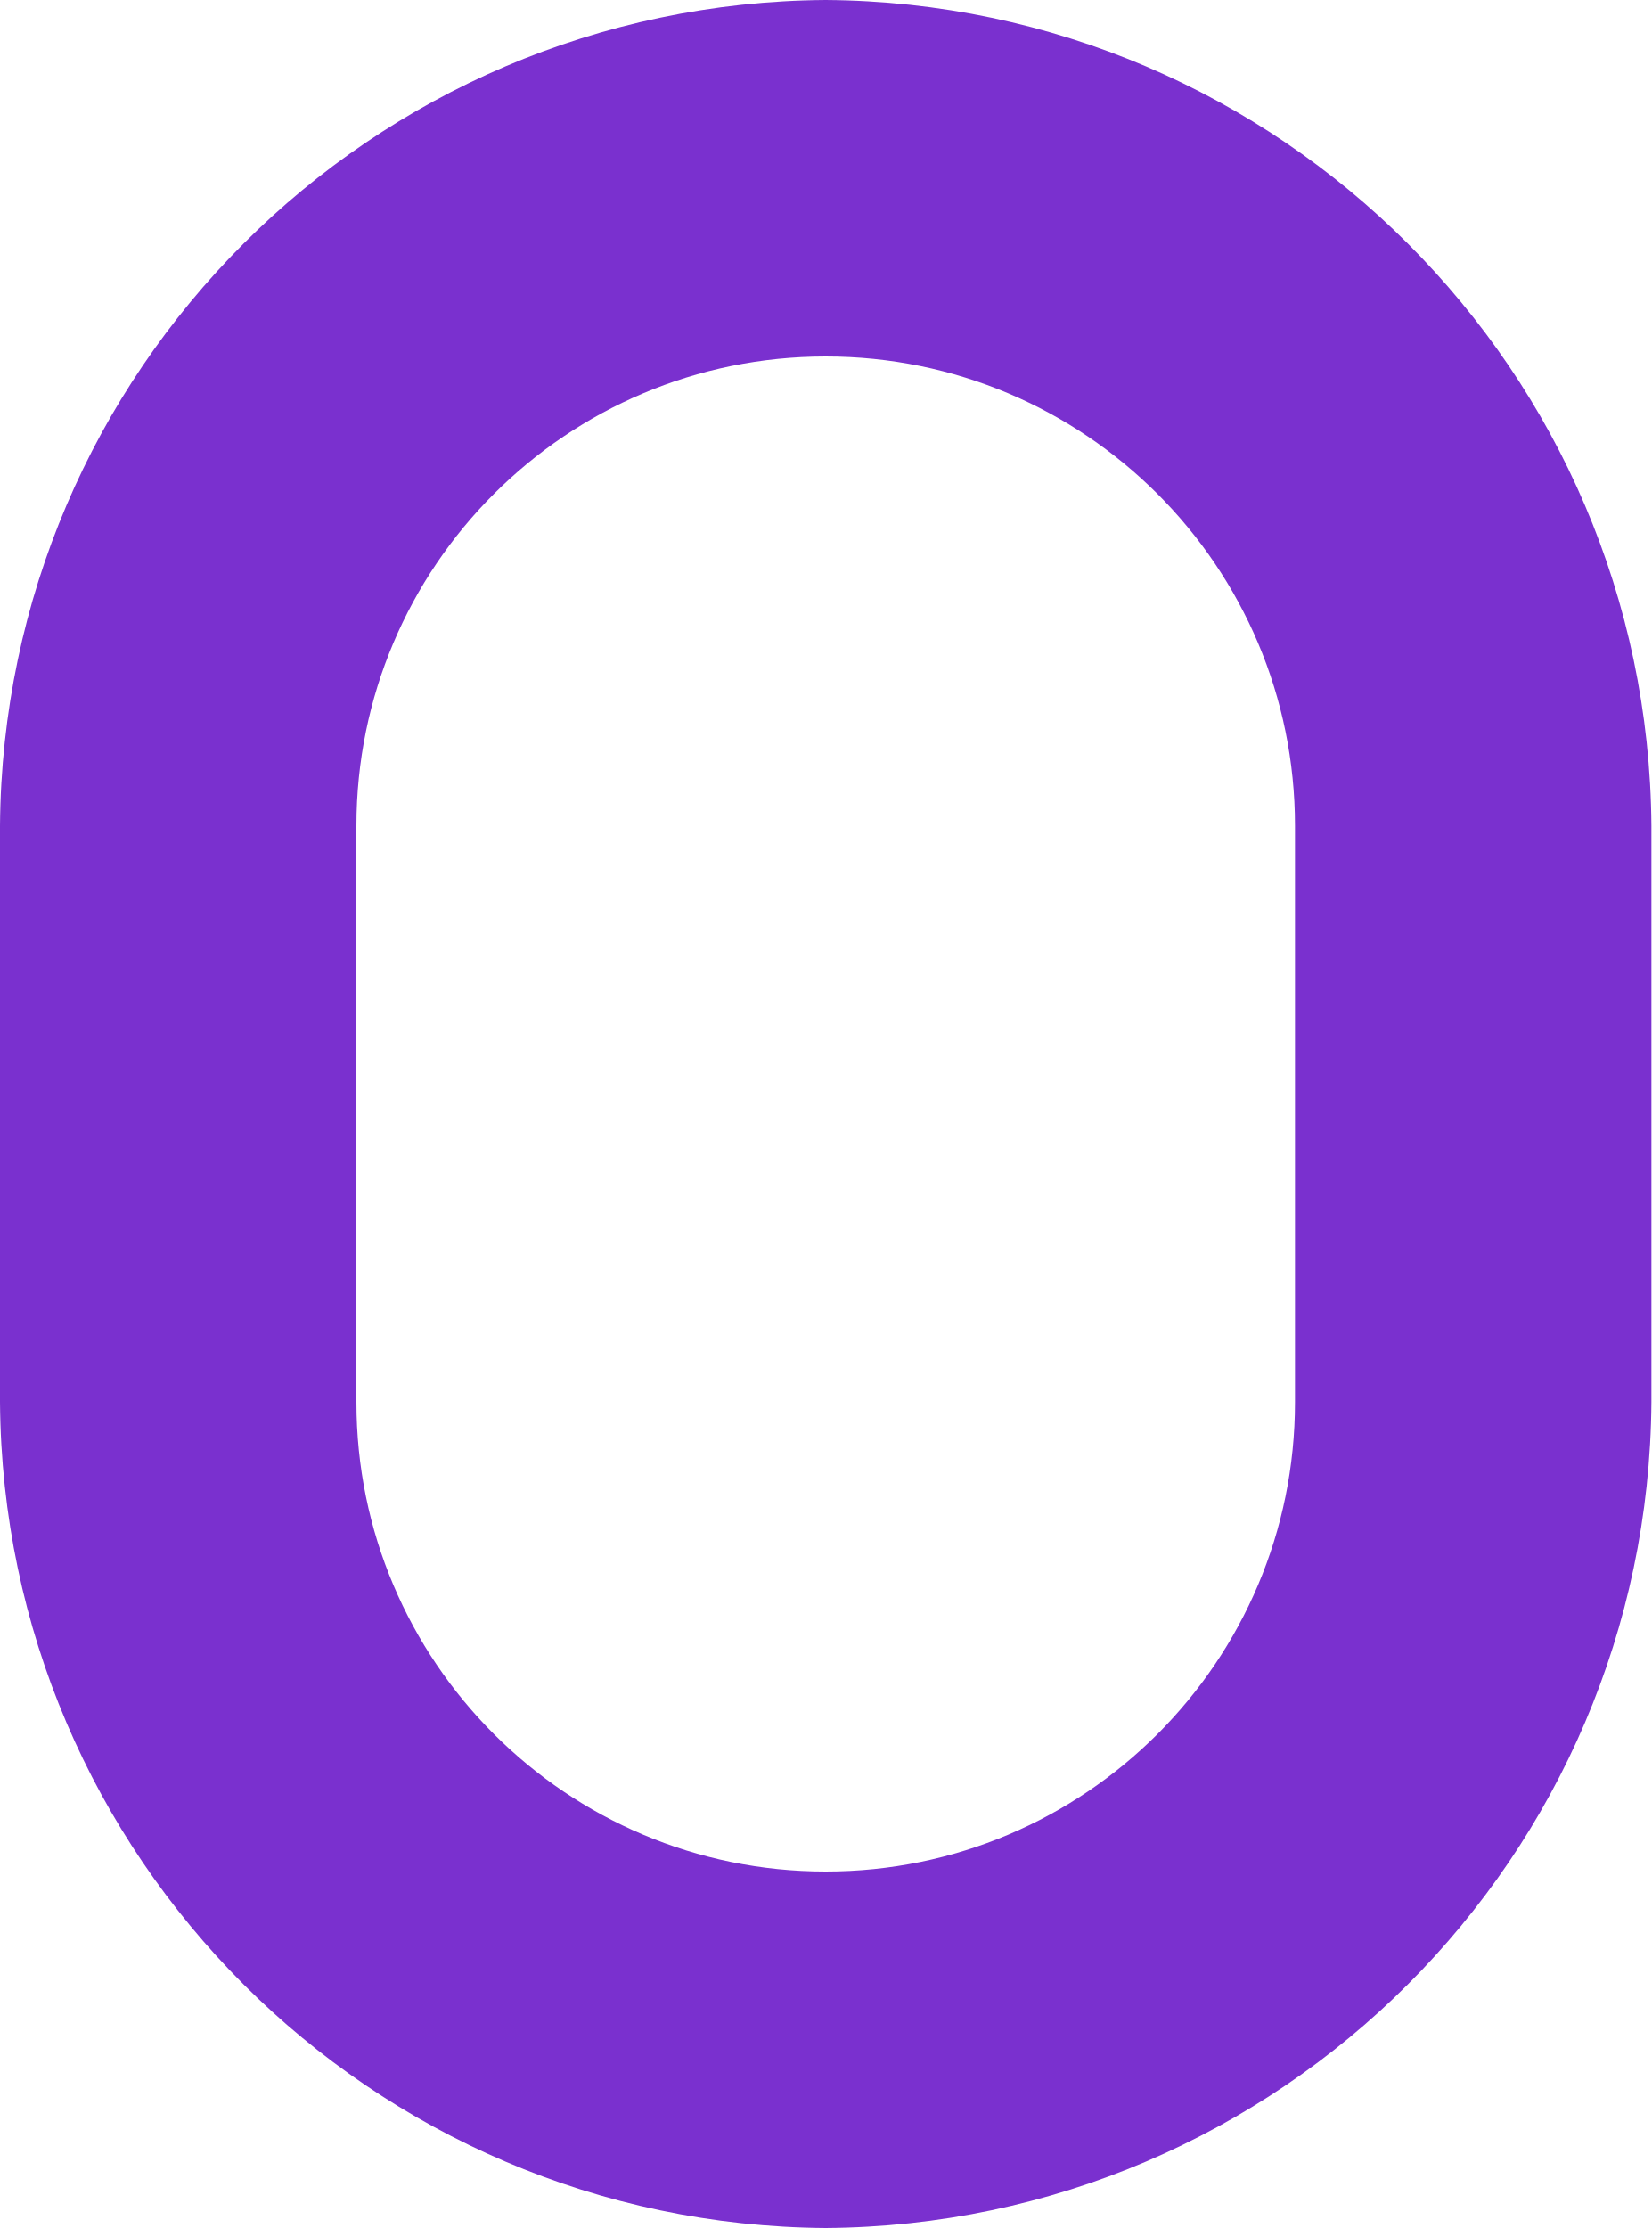
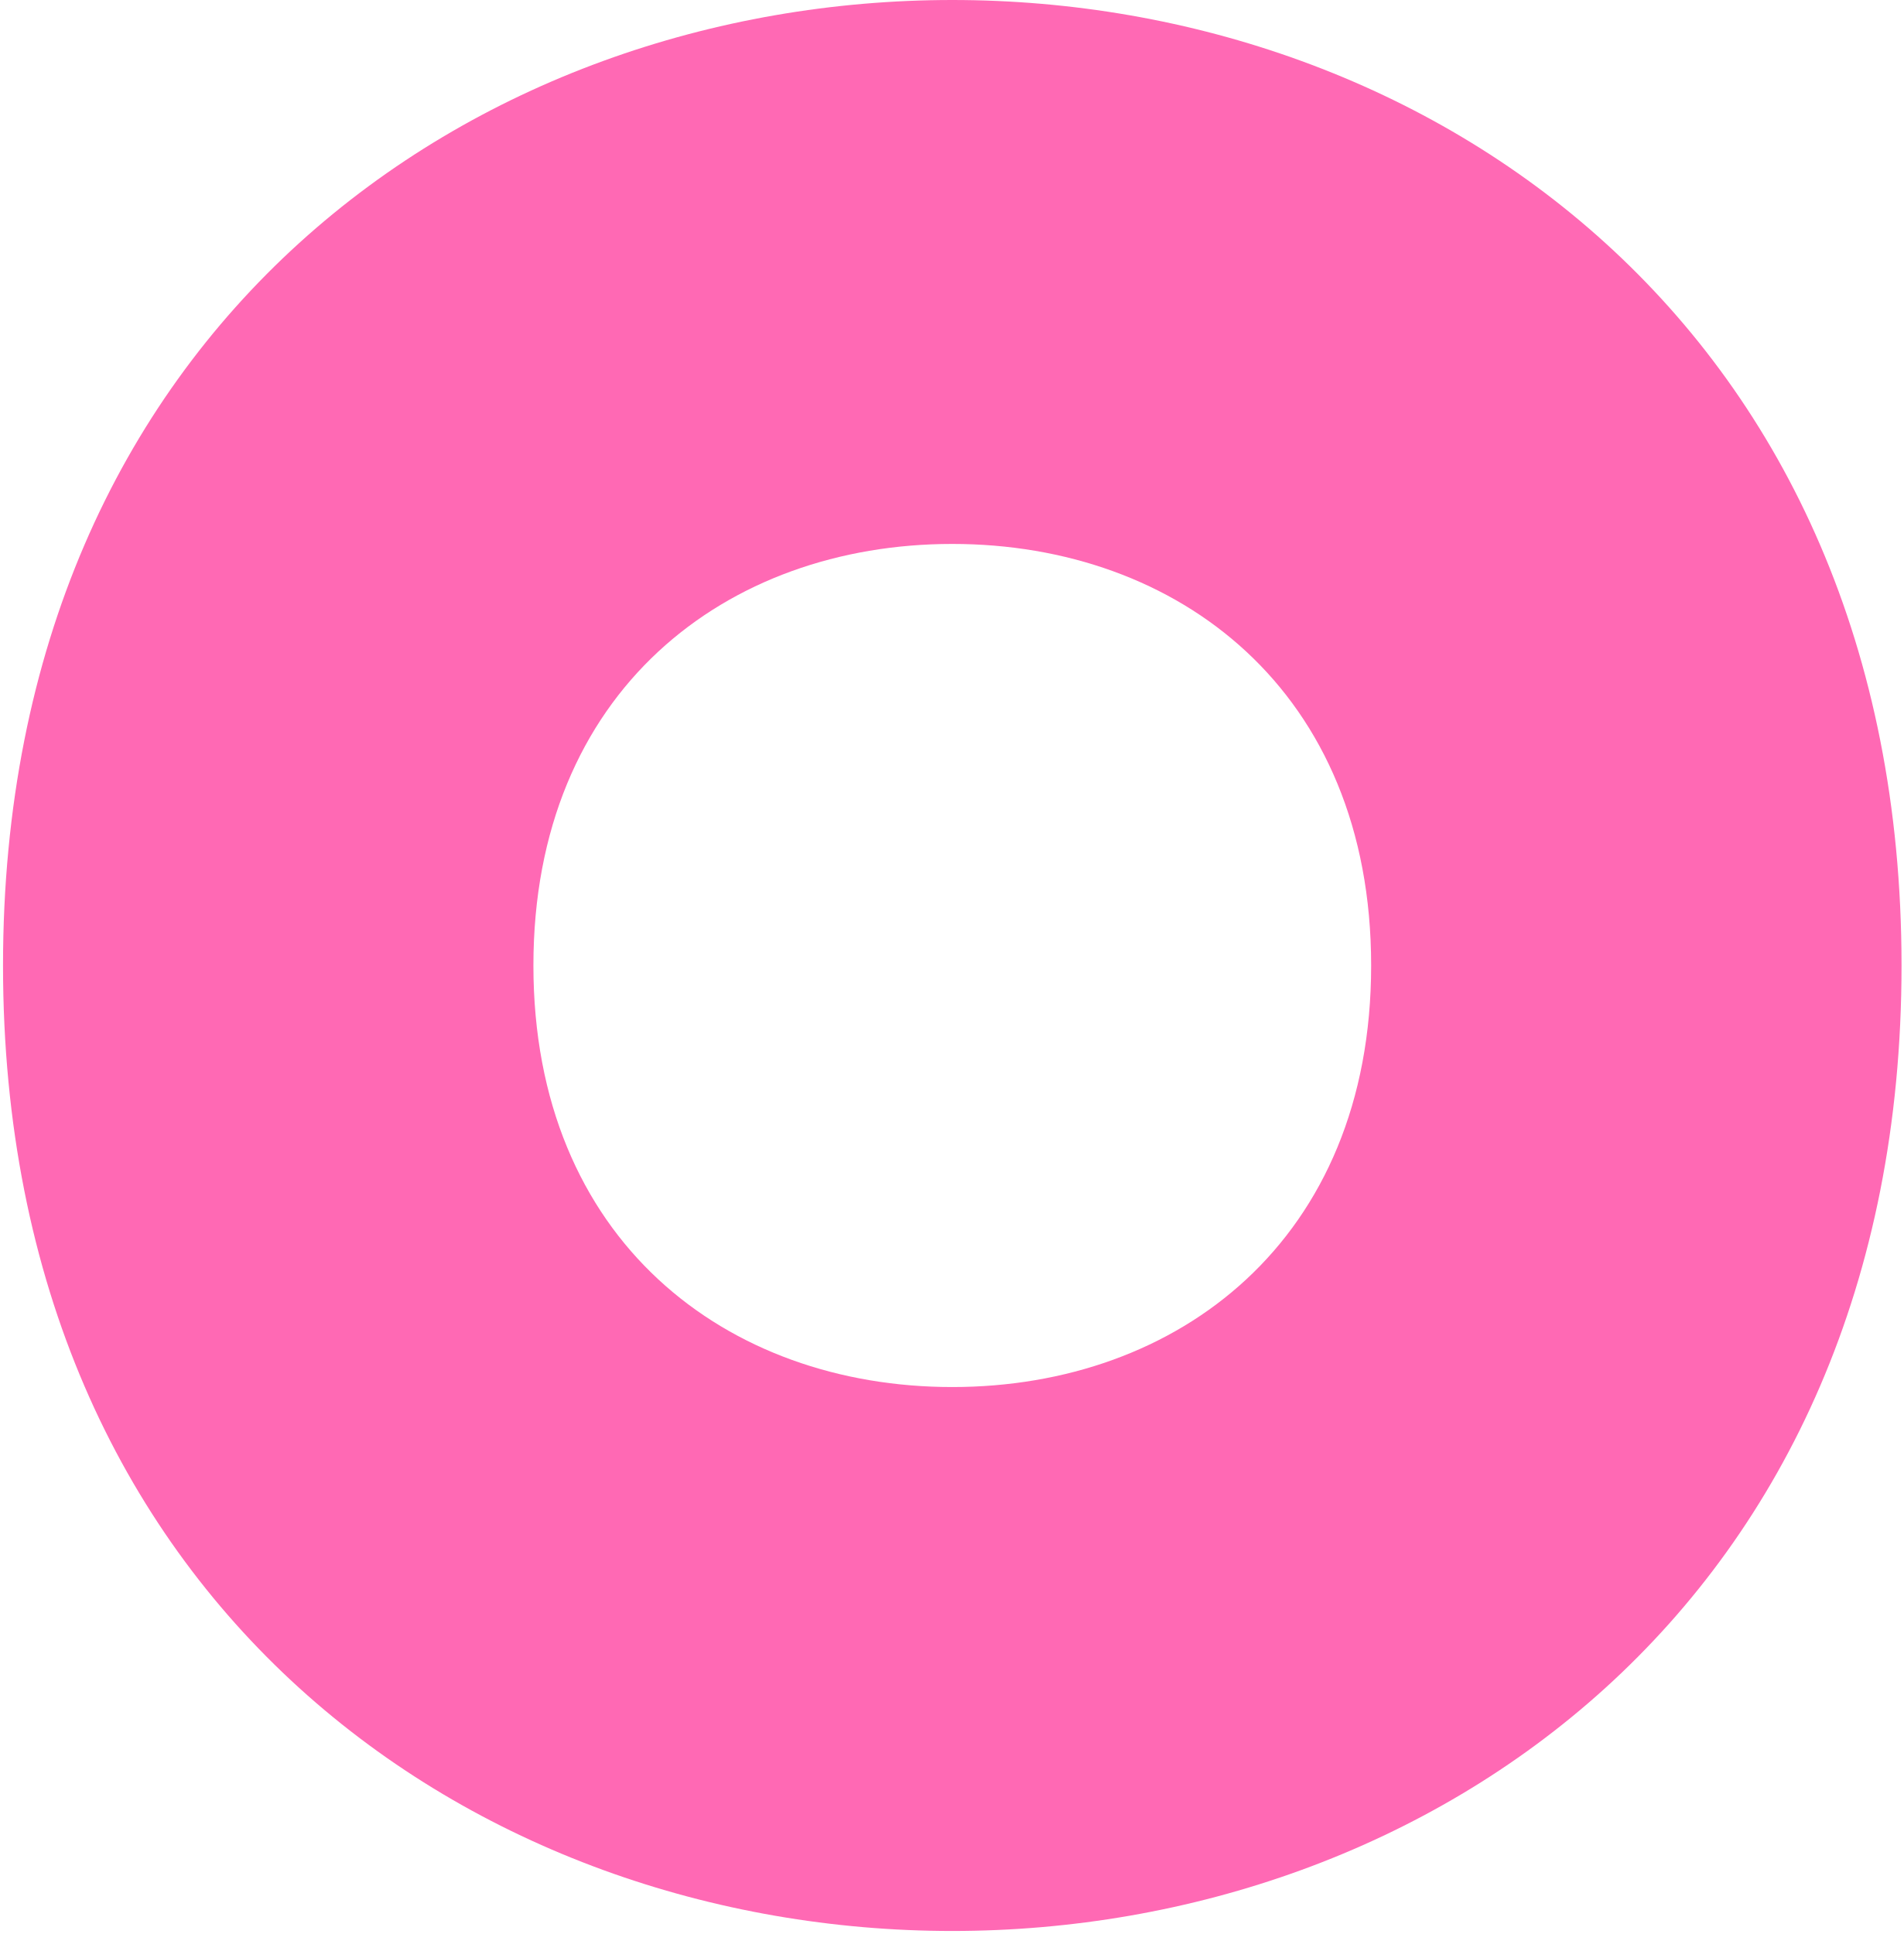
- <svg xmlns="http://www.w3.org/2000/svg" width="88.96" height="120" viewBox="0 0 88.96 120">
-   <g id="Calque_2" data-name="Calque 2">
-     <g id="Calque_1-2" data-name="Calque 1">
-       <path d="M44.48,120A44.8,44.8,0,0,0,88.96,75.52V44.48A44.8,44.8,0,0,0,44.48,0,44.8,44.8,0,0,0,0,44.48V75.52A44.8,44.8,0,0,0,44.48,120ZM19.2,44.48a25.28,25.28,0,0,1,50.56,0V75.52a25.28,25.28,0,0,1-50.56,0Z" fill="#7a30cf" />
-     </g>
-   </g>
+ <svg xmlns="http://www.w3.org/2000/svg" width="126" height="128" viewBox="0 0 126 128" fill="none">
+   <path d="M125.84 63.9C125.84 106.2 94.52 127.8 63.02 127.8C31.52 127.8 0.2 106.2 0.2 63.9C0.2 21.6 31.52 -8.58307e-06 63.02 -8.58307e-06C94.52 -8.58307e-06 125.84 21.6 125.84 63.9ZM90.74 63.9C90.74 45.72 77.96 36 63.02 36C48.08 36 35.3 45.72 35.3 63.9C35.3 82.08 48.08 91.8 63.02 91.8C77.96 91.8 90.74 82.08 90.74 63.9Z" fill="#FF69B4" />
</svg>
